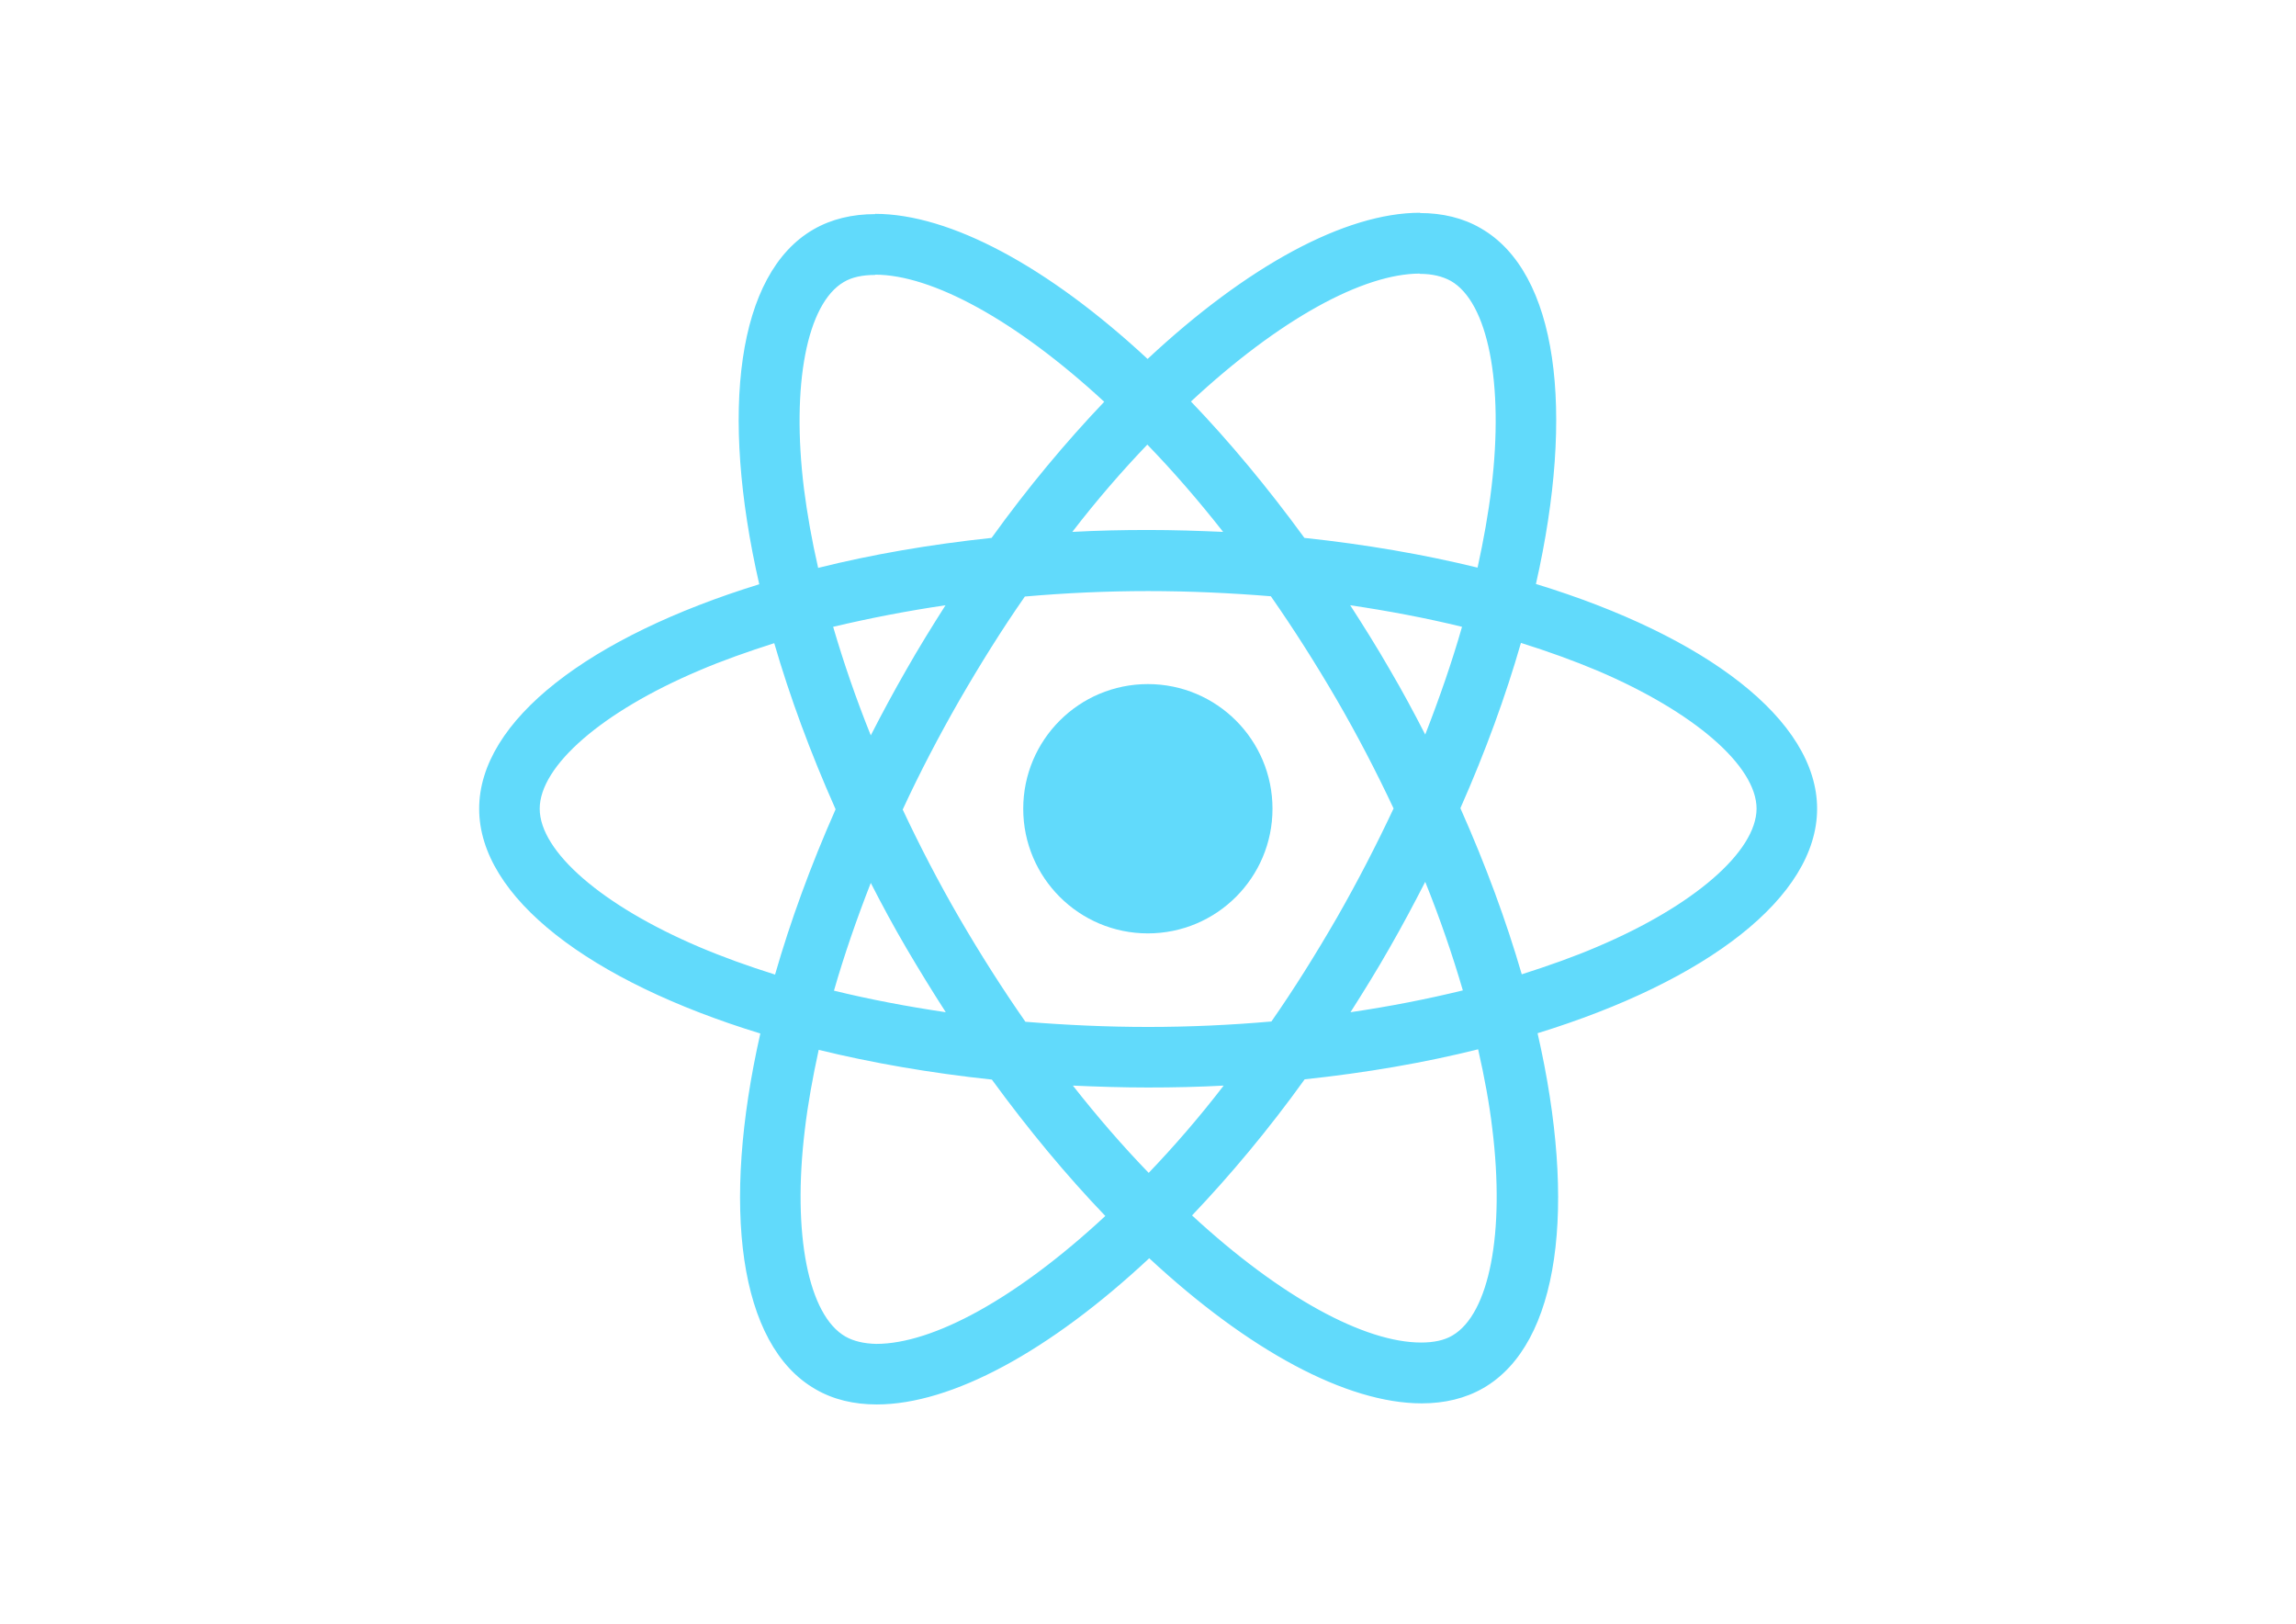
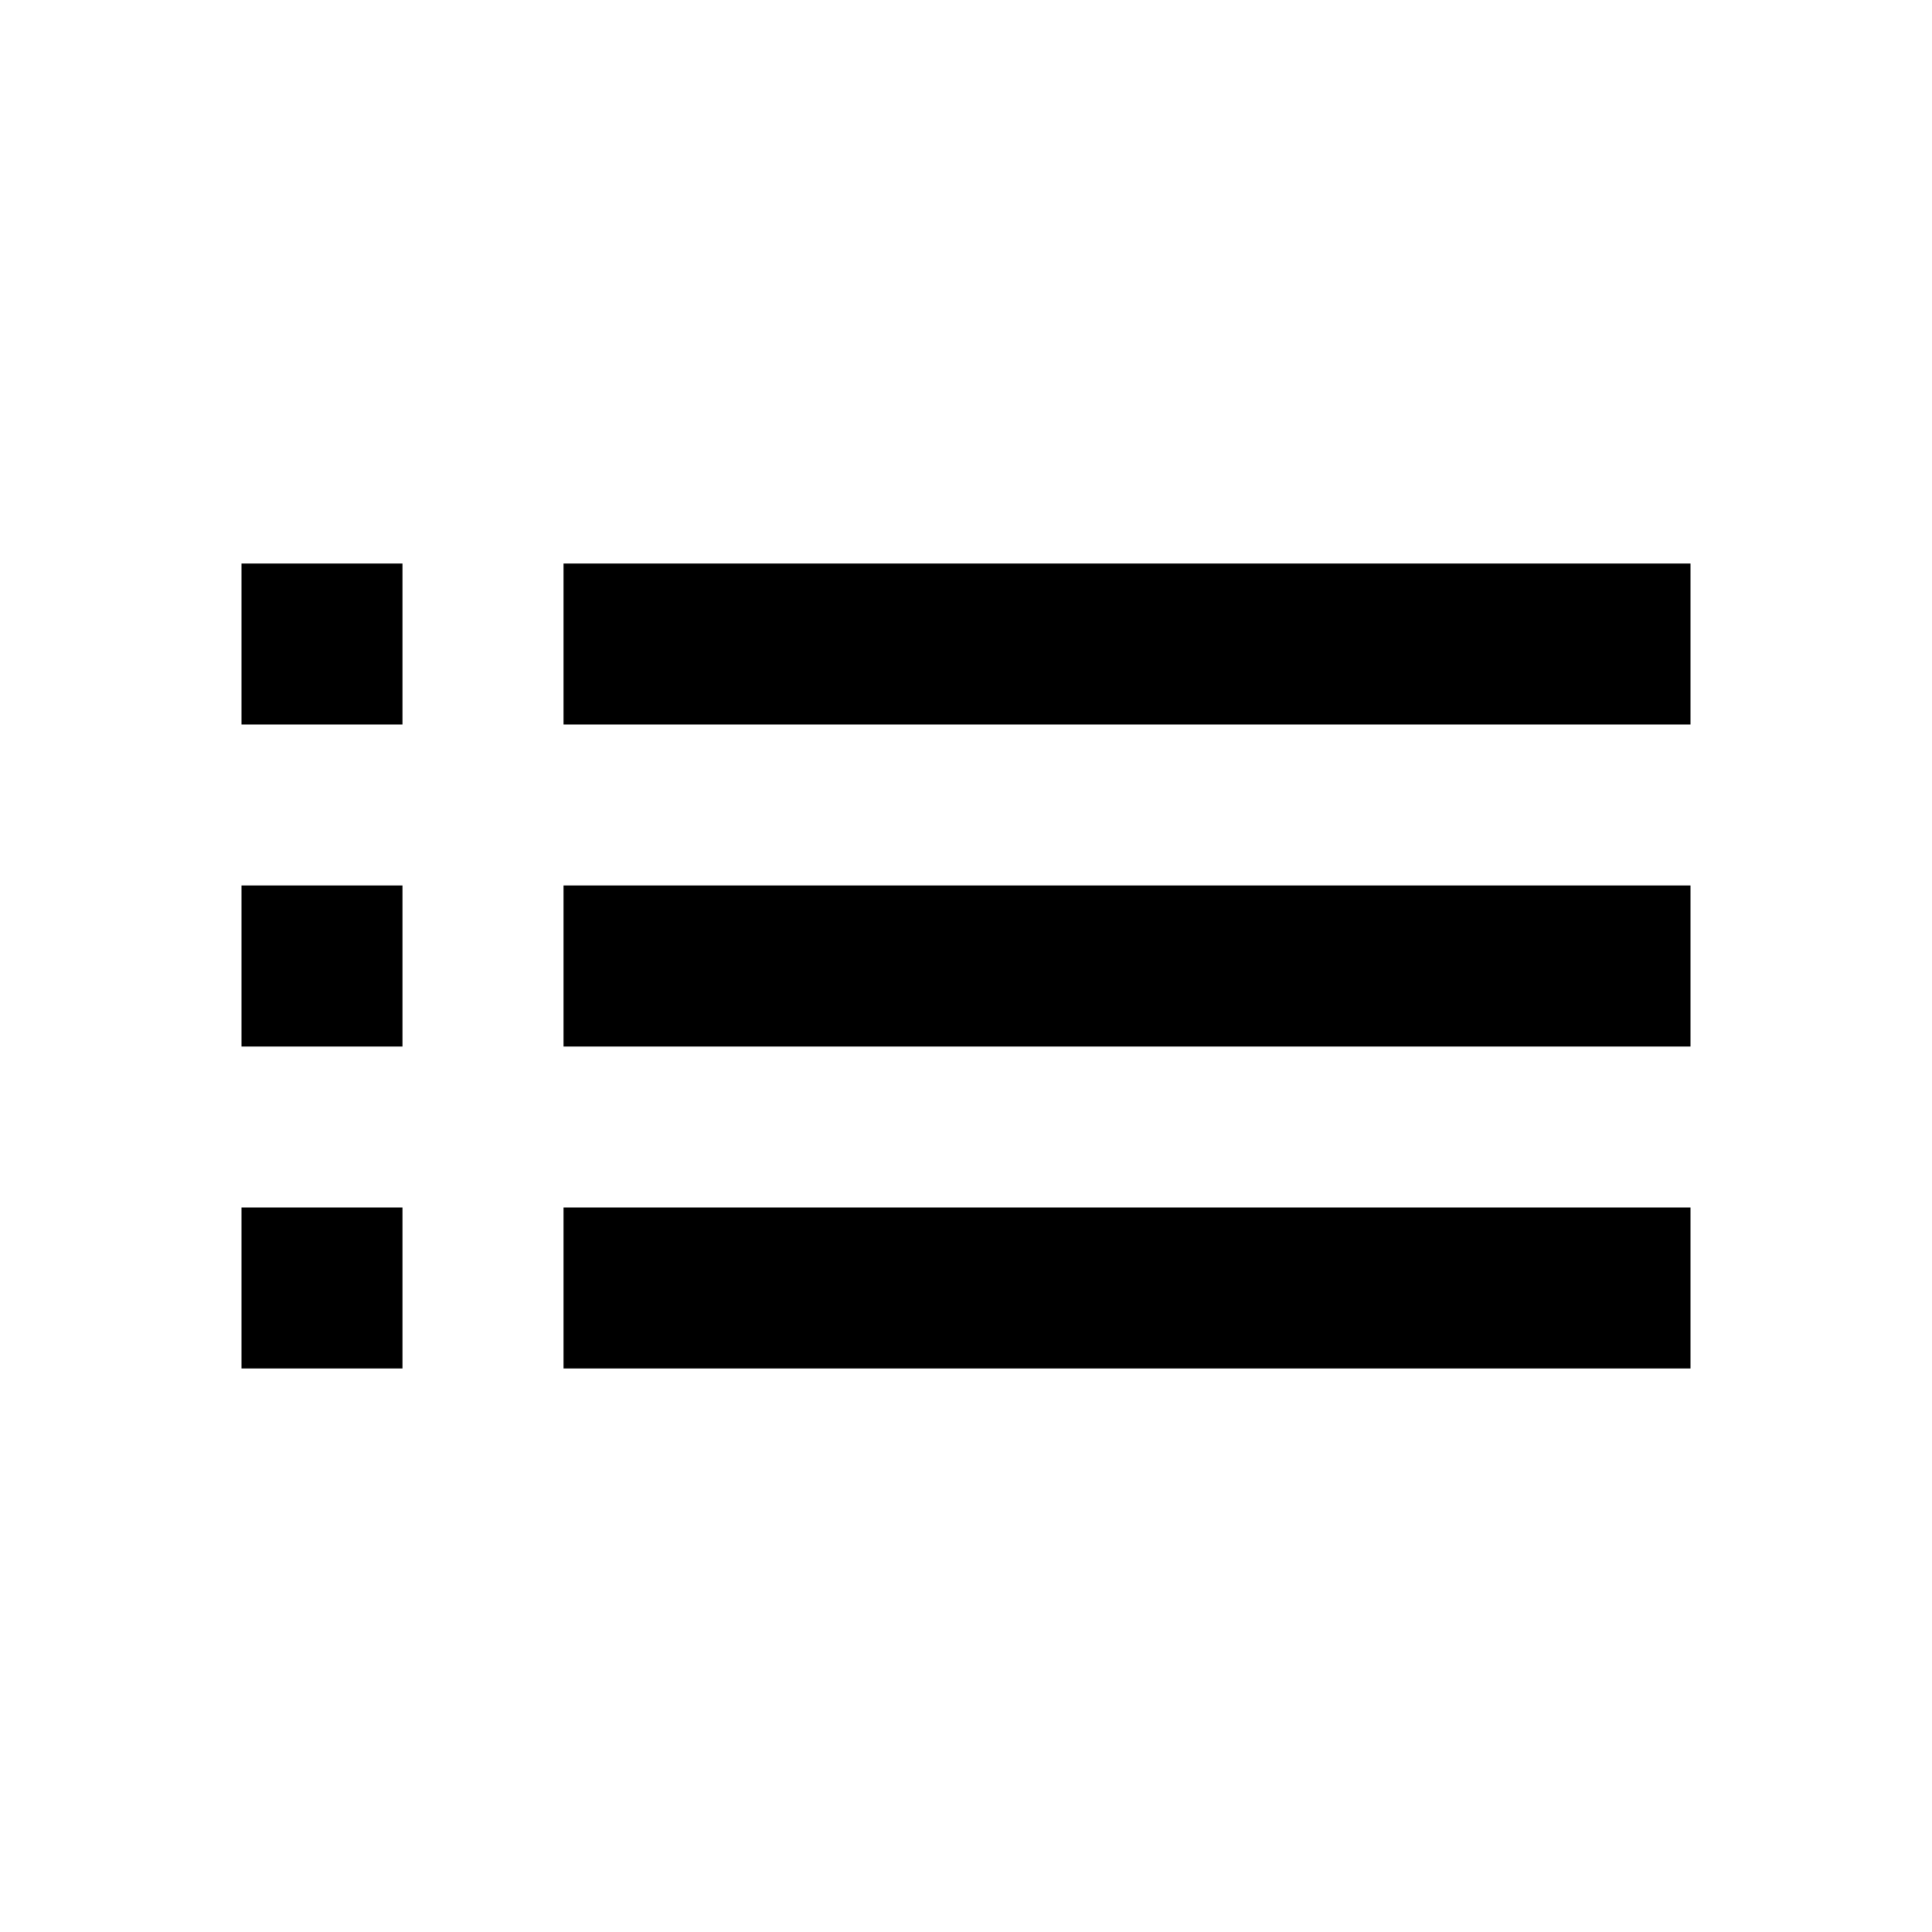
- <svg xmlns="http://www.w3.org/2000/svg" viewBox="0 0 841.9 595.3">
-   <g fill="#61DAFB">
-     <path d="M666.3 296.5c0-32.5-40.7-63.3-103.1-82.4 14.4-63.6 8-114.2-20.2-130.4-6.5-3.8-14.1-5.6-22.4-5.6v22.3c4.6 0 8.3.9 11.4 2.6 13.6 7.8 19.5 37.5 14.9 75.7-1.1 9.4-2.9 19.3-5.1 29.4-19.6-4.8-41-8.5-63.5-10.9-13.5-18.5-27.5-35.3-41.6-50 32.6-30.3 63.2-46.9 84-46.9V78c-27.5 0-63.5 19.6-99.9 53.6-36.4-33.8-72.4-53.2-99.9-53.2v22.3c20.7 0 51.4 16.5 84 46.6-14 14.7-28 31.4-41.3 49.9-22.6 2.4-44 6.1-63.6 11-2.3-10-4-19.7-5.2-29-4.7-38.2 1.1-67.9 14.6-75.8 3-1.8 6.9-2.6 11.5-2.6V78.5c-8.4 0-16 1.8-22.6 5.6-28.1 16.2-34.4 66.7-19.9 130.1-62.2 19.2-102.7 49.9-102.7 82.3 0 32.5 40.7 63.3 103.1 82.4-14.4 63.6-8 114.2 20.2 130.4 6.5 3.8 14.1 5.6 22.5 5.6 27.5 0 63.5-19.6 99.9-53.6 36.4 33.8 72.4 53.2 99.9 53.2 8.4 0 16-1.8 22.6-5.6 28.1-16.2 34.4-66.7 19.9-130.1 62-19.1 102.5-49.9 102.5-82.3zm-130.2-66.7c-3.7 12.9-8.3 26.2-13.5 39.5-4.1-8-8.4-16-13.1-24-4.6-8-9.5-15.8-14.4-23.4 14.2 2.1 27.9 4.7 41 7.9zm-45.8 106.5c-7.8 13.5-15.8 26.3-24.1 38.2-14.9 1.3-30 2-45.2 2-15.1 0-30.2-.7-45-1.9-8.3-11.9-16.4-24.6-24.2-38-7.6-13.1-14.5-26.4-20.8-39.8 6.2-13.4 13.2-26.8 20.7-39.9 7.8-13.5 15.8-26.3 24.1-38.2 14.9-1.3 30-2 45.2-2 15.1 0 30.2.7 45 1.9 8.3 11.9 16.4 24.6 24.2 38 7.6 13.1 14.5 26.4 20.8 39.8-6.3 13.4-13.2 26.8-20.7 39.9zm32.3-13c5.4 13.4 10 26.8 13.8 39.8-13.1 3.2-26.9 5.9-41.2 8 4.9-7.7 9.8-15.6 14.4-23.7 4.6-8 8.9-16.1 13-24.1zM421.2 430c-9.3-9.6-18.6-20.3-27.8-32 9 .4 18.2.7 27.5.7 9.4 0 18.7-.2 27.8-.7-9 11.7-18.3 22.4-27.5 32zm-74.4-58.9c-14.2-2.1-27.9-4.7-41-7.9 3.7-12.9 8.3-26.2 13.5-39.5 4.1 8 8.4 16 13.1 24 4.7 8 9.5 15.8 14.4 23.4zM420.7 163c9.3 9.6 18.6 20.3 27.8 32-9-.4-18.2-.7-27.5-.7-9.4 0-18.7.2-27.8.7 9-11.7 18.3-22.4 27.5-32zm-74 58.9c-4.9 7.7-9.8 15.6-14.4 23.7-4.6 8-8.9 16-13 24-5.4-13.4-10-26.8-13.8-39.8 13.1-3.1 26.9-5.8 41.2-7.9zm-90.5 125.2c-35.4-15.1-58.3-34.9-58.3-50.6 0-15.7 22.9-35.6 58.3-50.6 8.6-3.7 18-7 27.7-10.1 5.7 19.6 13.2 40 22.5 60.9-9.2 20.8-16.6 41.1-22.2 60.6-9.9-3.1-19.3-6.5-28-10.2zM310 490c-13.6-7.8-19.5-37.5-14.9-75.7 1.1-9.4 2.9-19.3 5.1-29.4 19.6 4.8 41 8.5 63.5 10.9 13.5 18.5 27.5 35.3 41.6 50-32.6 30.3-63.2 46.9-84 46.9-4.5-.1-8.3-1-11.3-2.7zm237.2-76.2c4.7 38.2-1.1 67.9-14.6 75.8-3 1.8-6.9 2.6-11.5 2.6-20.7 0-51.4-16.5-84-46.6 14-14.7 28-31.4 41.3-49.9 22.6-2.4 44-6.1 63.6-11 2.3 10.1 4.1 19.8 5.2 29.1zm38.5-66.7c-8.6 3.7-18 7-27.7 10.1-5.7-19.6-13.2-40-22.5-60.9 9.2-20.8 16.6-41.1 22.2-60.6 9.9 3.1 19.3 6.5 28.1 10.2 35.4 15.1 58.3 34.9 58.3 50.6-.1 15.7-23 35.6-58.4 50.6zM320.8 78.4z" />
-     <circle cx="420.9" cy="296.5" r="45.7" />
-     <path d="M520.5 78.1z" />
-   </g>
+ <svg xmlns="http://www.w3.org/2000/svg" height="24px" viewBox="0 0 24 24" width="24px" fill="#000000">
+   <path d="M0 0h24v24H0z" fill="none" />
+   <path d="M3 13h2v-2H3v2zm0 4h2v-2H3v2zm0-8h2V7H3v2zm4 4h14v-2H7v2zm0 4h14v-2H7v2zM7 7v2h14V7H7z" />
</svg>
